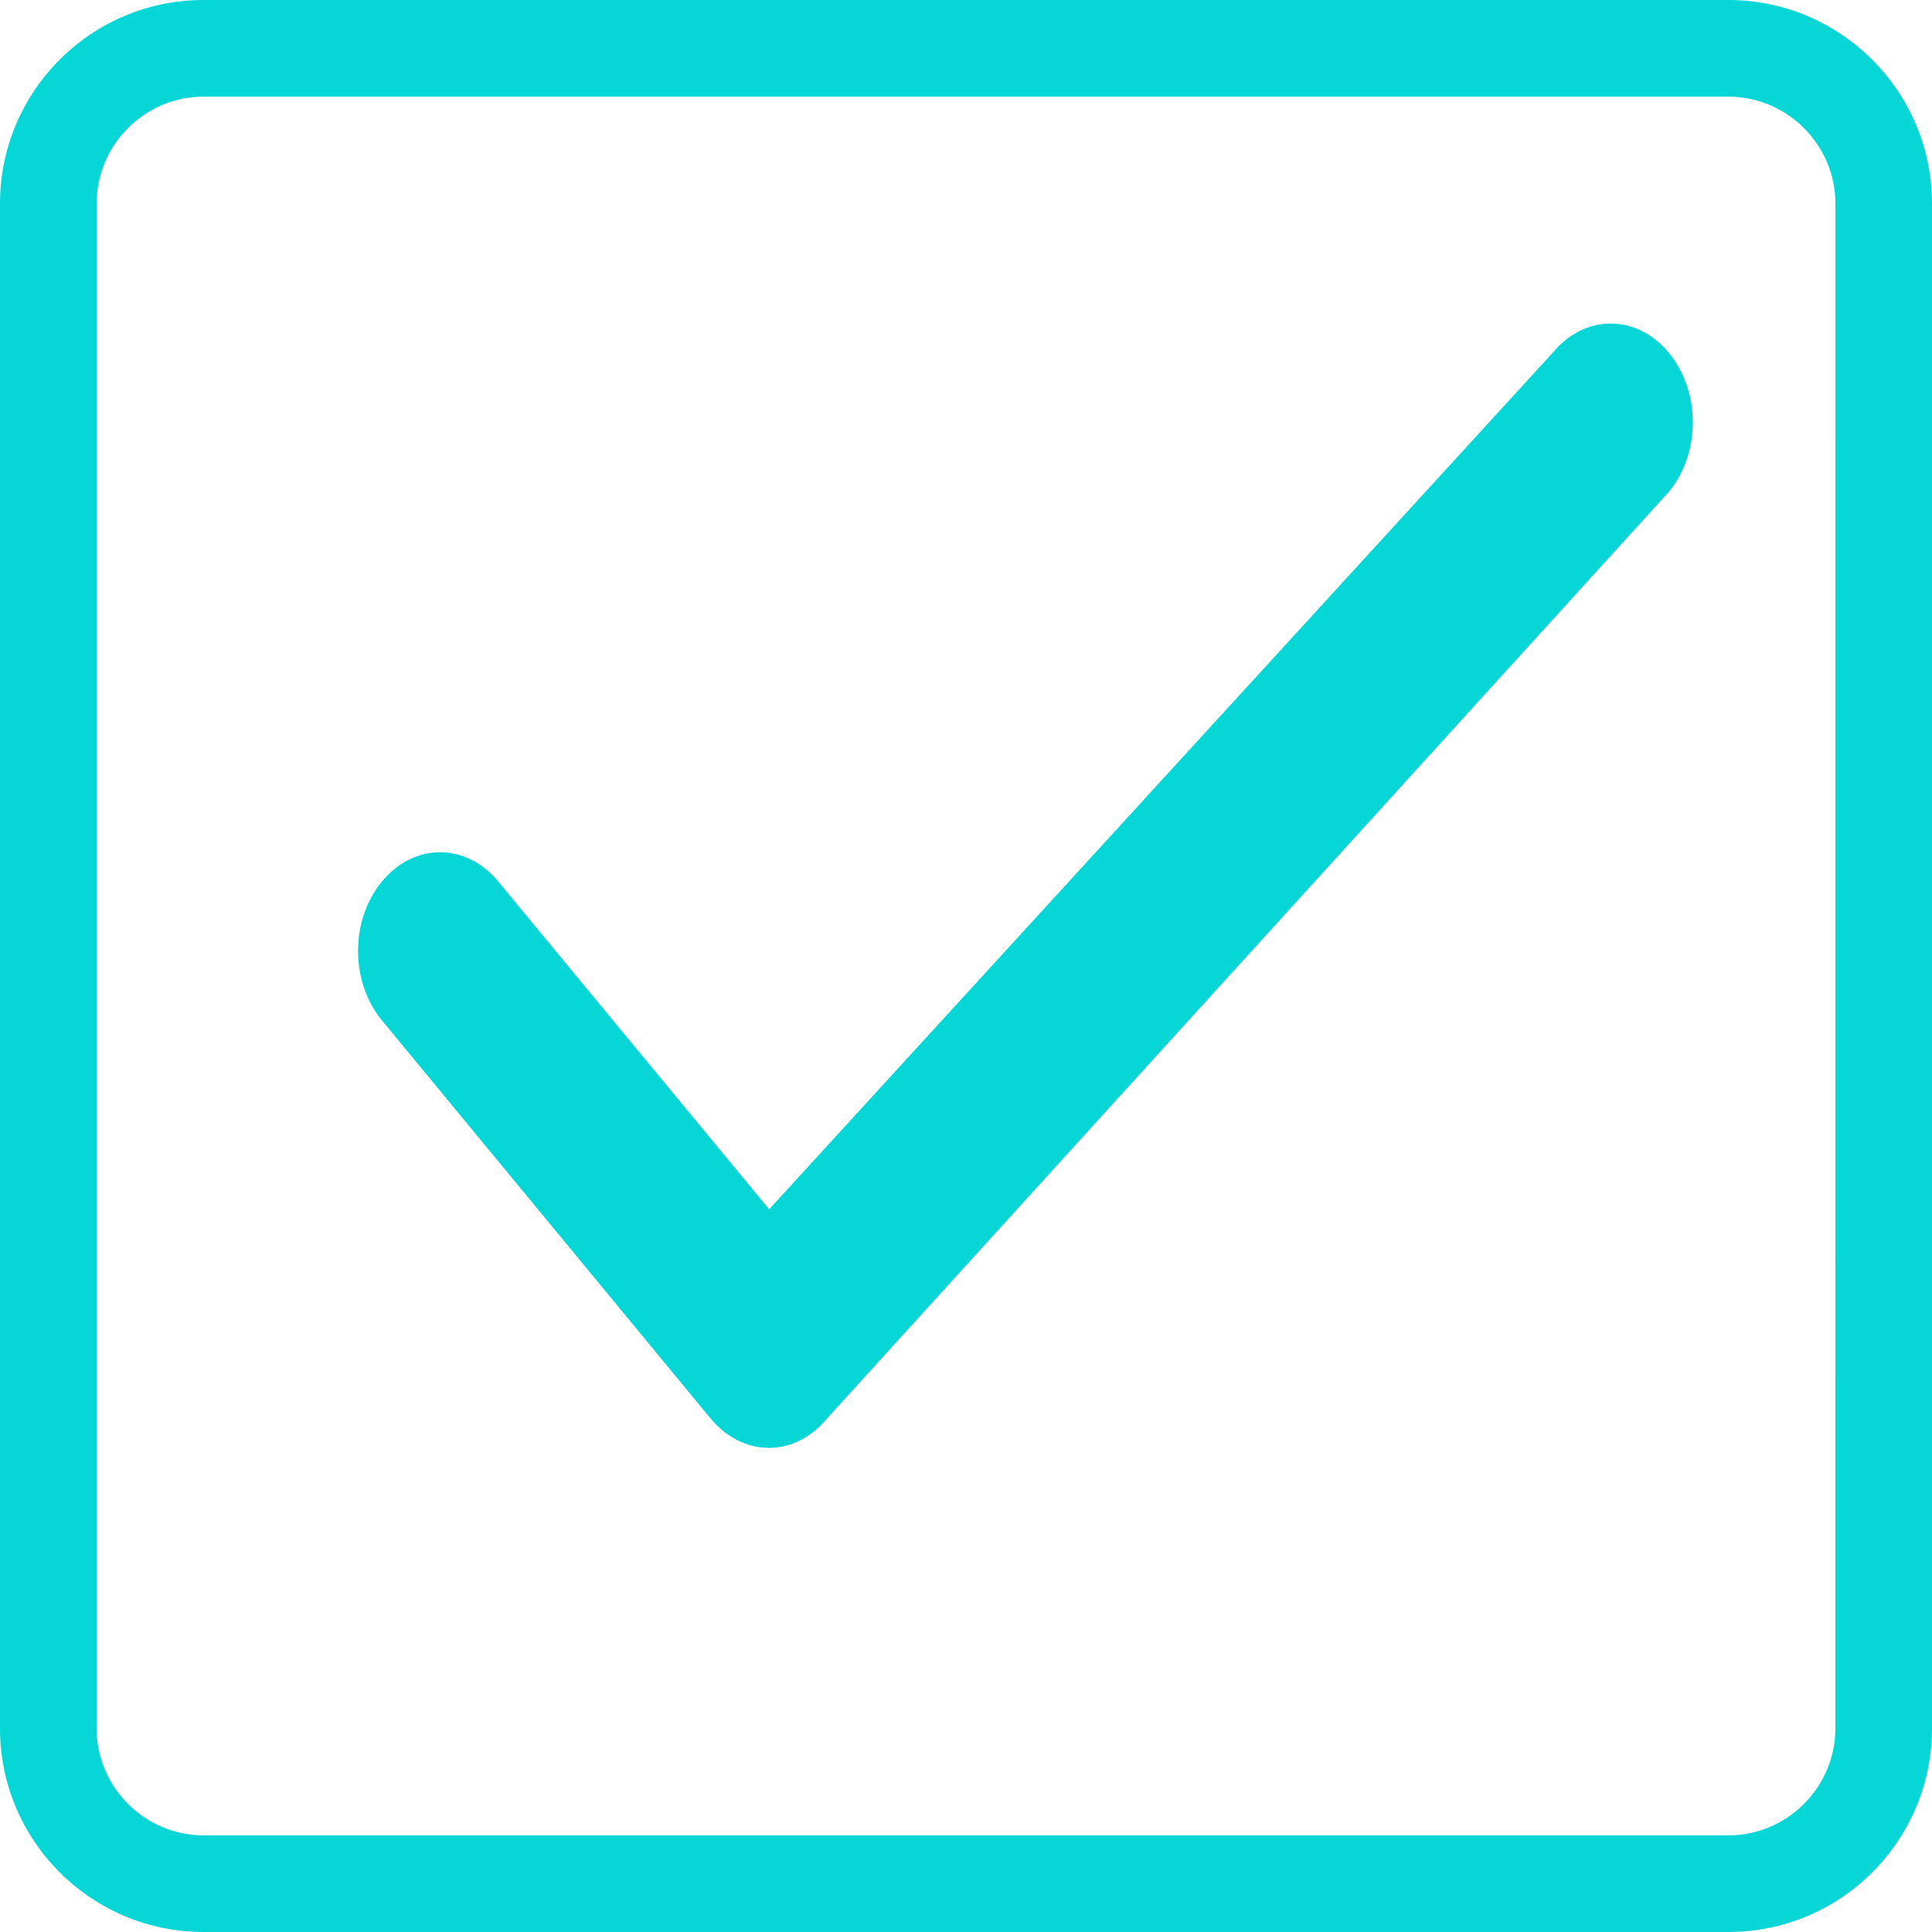
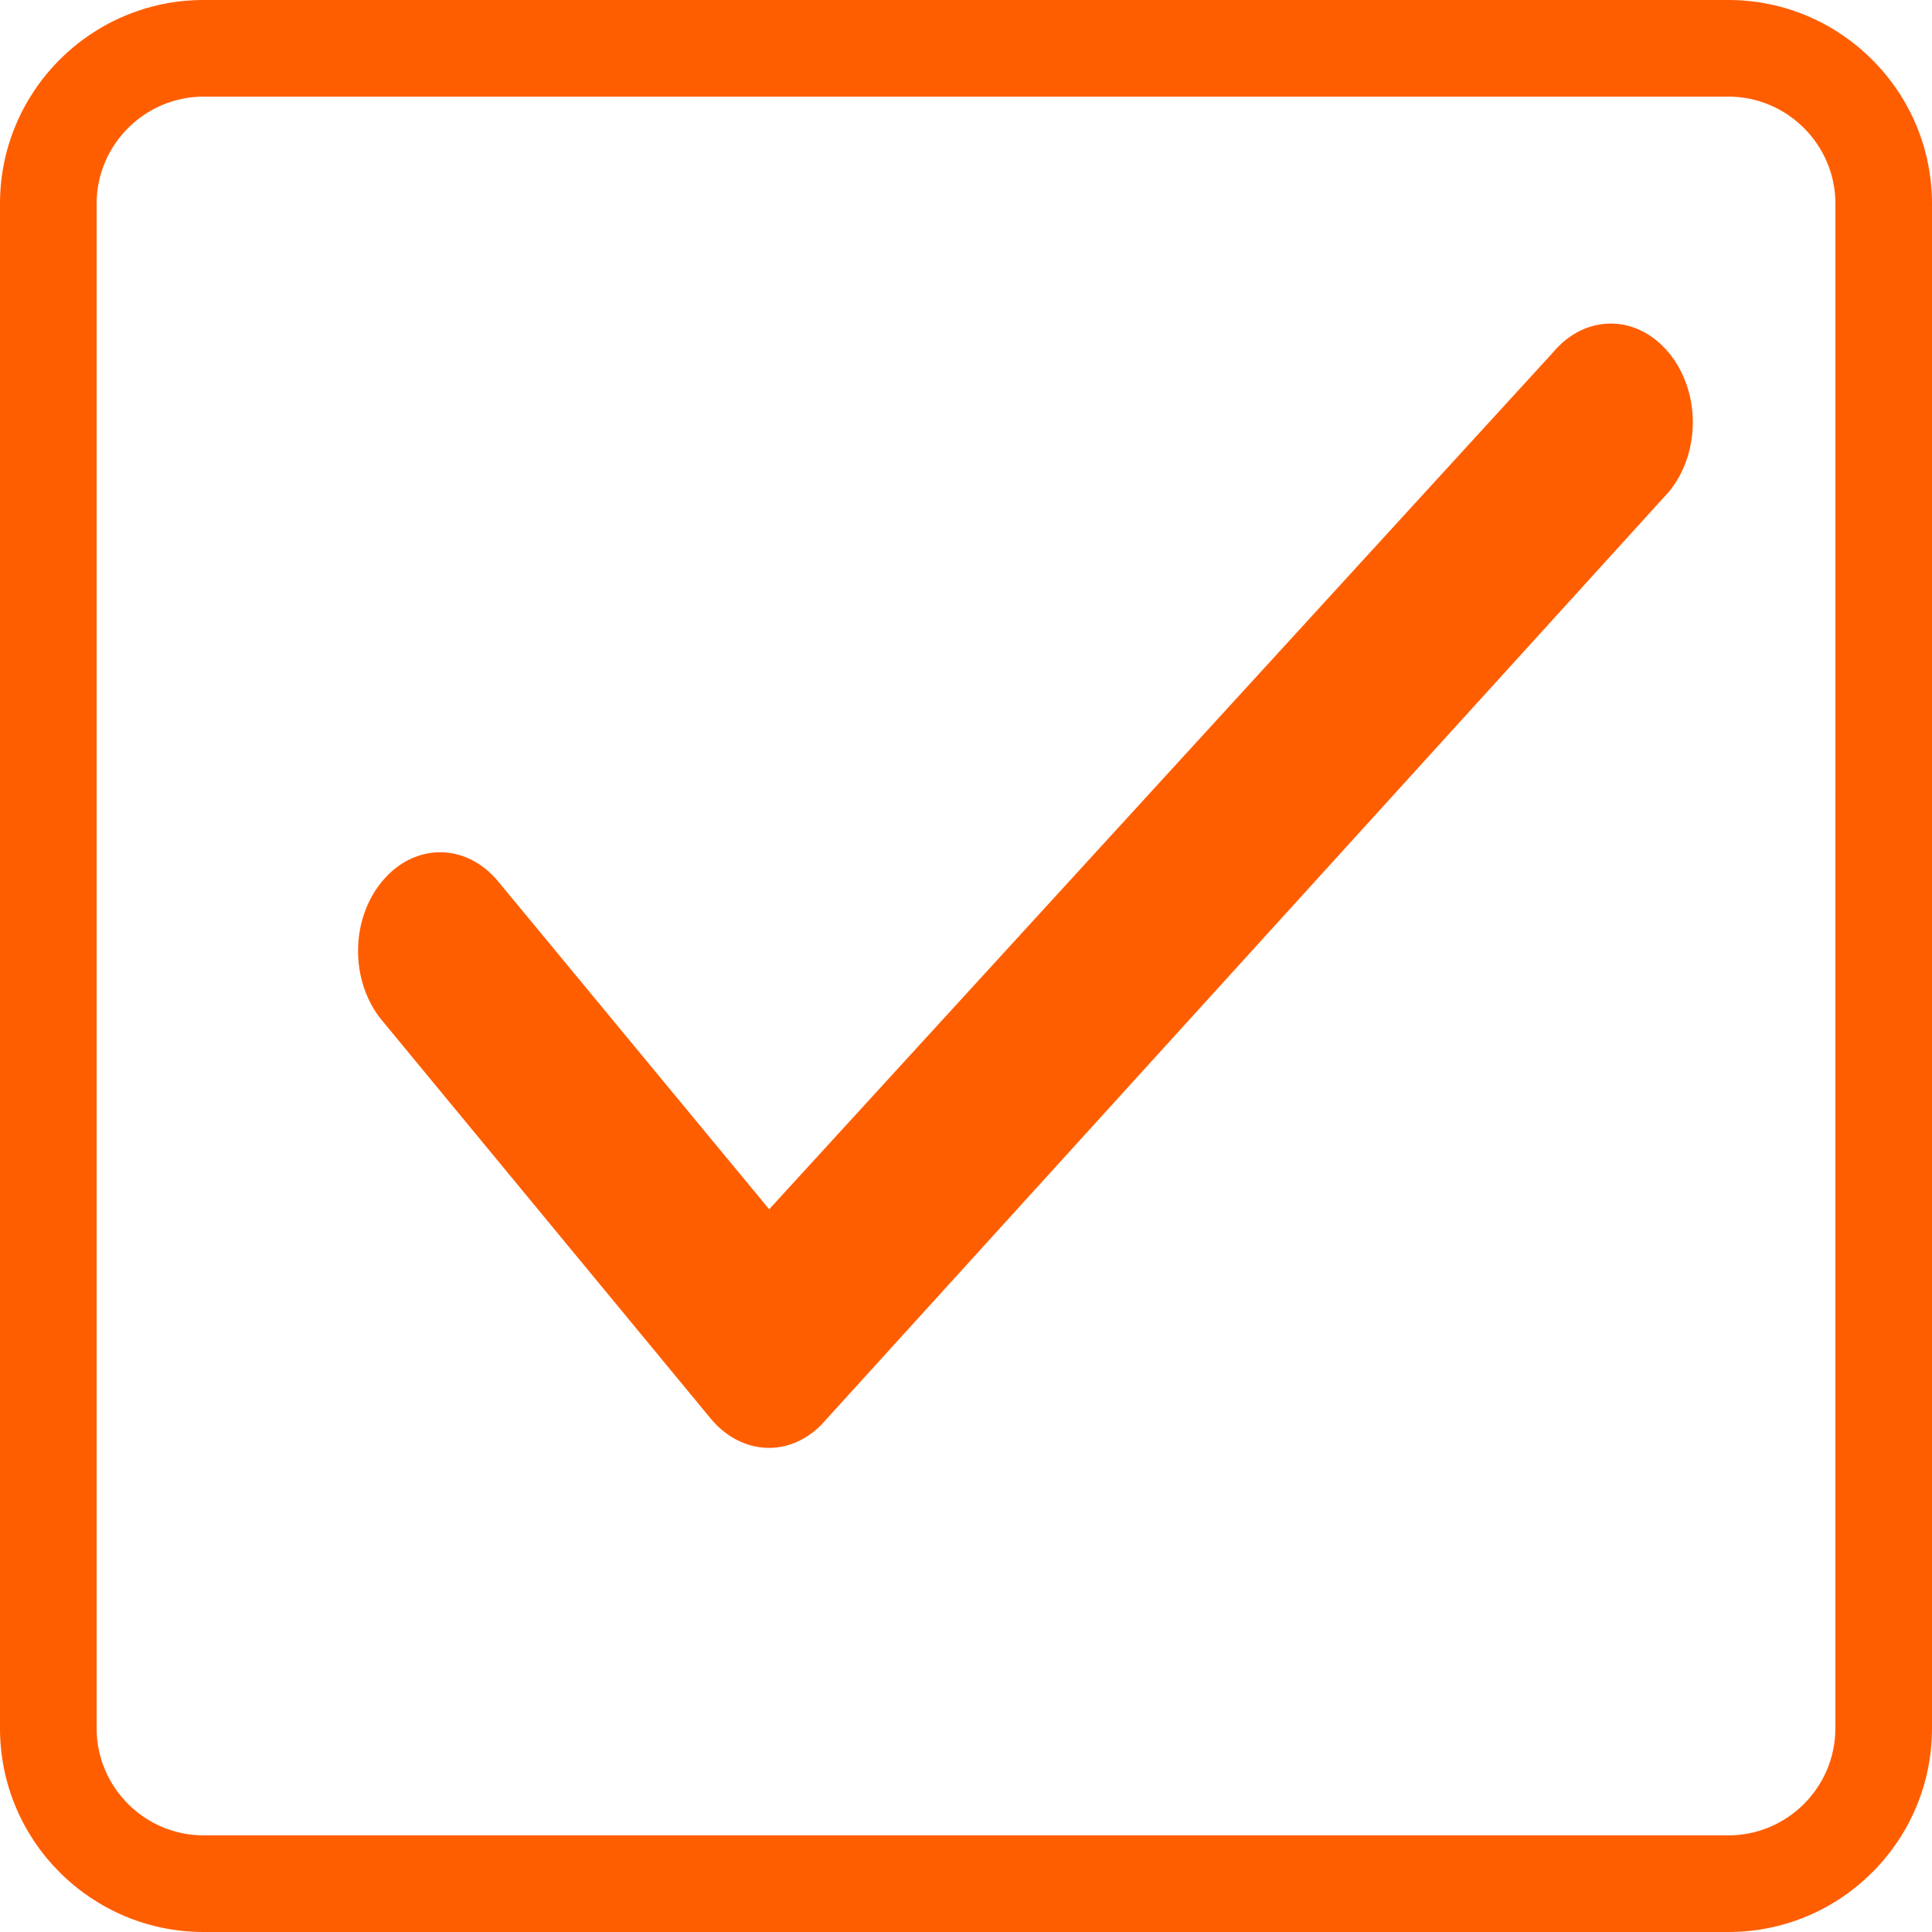
<svg xmlns="http://www.w3.org/2000/svg" version="1.1" id="Layer_1" x="0px" y="0px" width="50px" height="50px" viewBox="0 0 50 50" enable-background="new 0 0 50 50" xml:space="preserve">
  <g>
    <g>
-       <path fill="#06d6d6" d="M44.732,0H5.268C2.358,0,0,2.368,0,5.268v39.464C0,47.643,2.368,50,5.268,50h39.464    C47.643,50,50,47.632,50,44.732V5.268C50,2.368,47.632,0,44.732,0z M47.499,44.732c0,1.521-1.245,2.767-2.767,2.767H5.268    c-1.521,0-2.767-1.245-2.767-2.767V5.268c0-1.521,1.246-2.767,2.767-2.767h39.464c1.521,0,2.768,1.245,2.768,2.767L47.499,44.732    L47.499,44.732z" />
-       <path fill="#06d6d6" d="M40.188,9.125L19.906,31.296l-7.017-8.489c-0.832-1.001-2.167-1.001-2.998,0c-0.833,1-0.833,2.607,0,3.608    l8.507,10.304c0.399,0.479,0.936,0.752,1.508,0.752l0,0c0.555,0,1.091-0.271,1.49-0.752l21.79-23.986c0.832-1,0.832-2.607,0-3.607    C42.354,8.123,41.021,8.123,40.188,9.125z" />
+       <path fill="#ff5e00" d="M44.732,0H5.268C2.358,0,0,2.368,0,5.268v39.464C0,47.643,2.368,50,5.268,50h39.464    C47.643,50,50,47.632,50,44.732V5.268C50,2.368,47.632,0,44.732,0z M47.499,44.732c0,1.521-1.245,2.767-2.767,2.767H5.268    c-1.521,0-2.767-1.245-2.767-2.767V5.268c0-1.521,1.246-2.767,2.767-2.767h39.464c1.521,0,2.768,1.245,2.768,2.767L47.499,44.732    L47.499,44.732z" />
+       <path fill="#ff5e00" d="M40.188,9.125L19.906,31.296l-7.017-8.489c-0.832-1.001-2.167-1.001-2.998,0c-0.833,1-0.833,2.607,0,3.608    l8.507,10.304c0.399,0.479,0.936,0.752,1.508,0.752l0,0c0.555,0,1.091-0.271,1.49-0.752l21.79-23.986c0.832-1,0.832-2.607,0-3.607    C42.354,8.123,41.021,8.123,40.188,9.125z" />
    </g>
  </g>
</svg>
